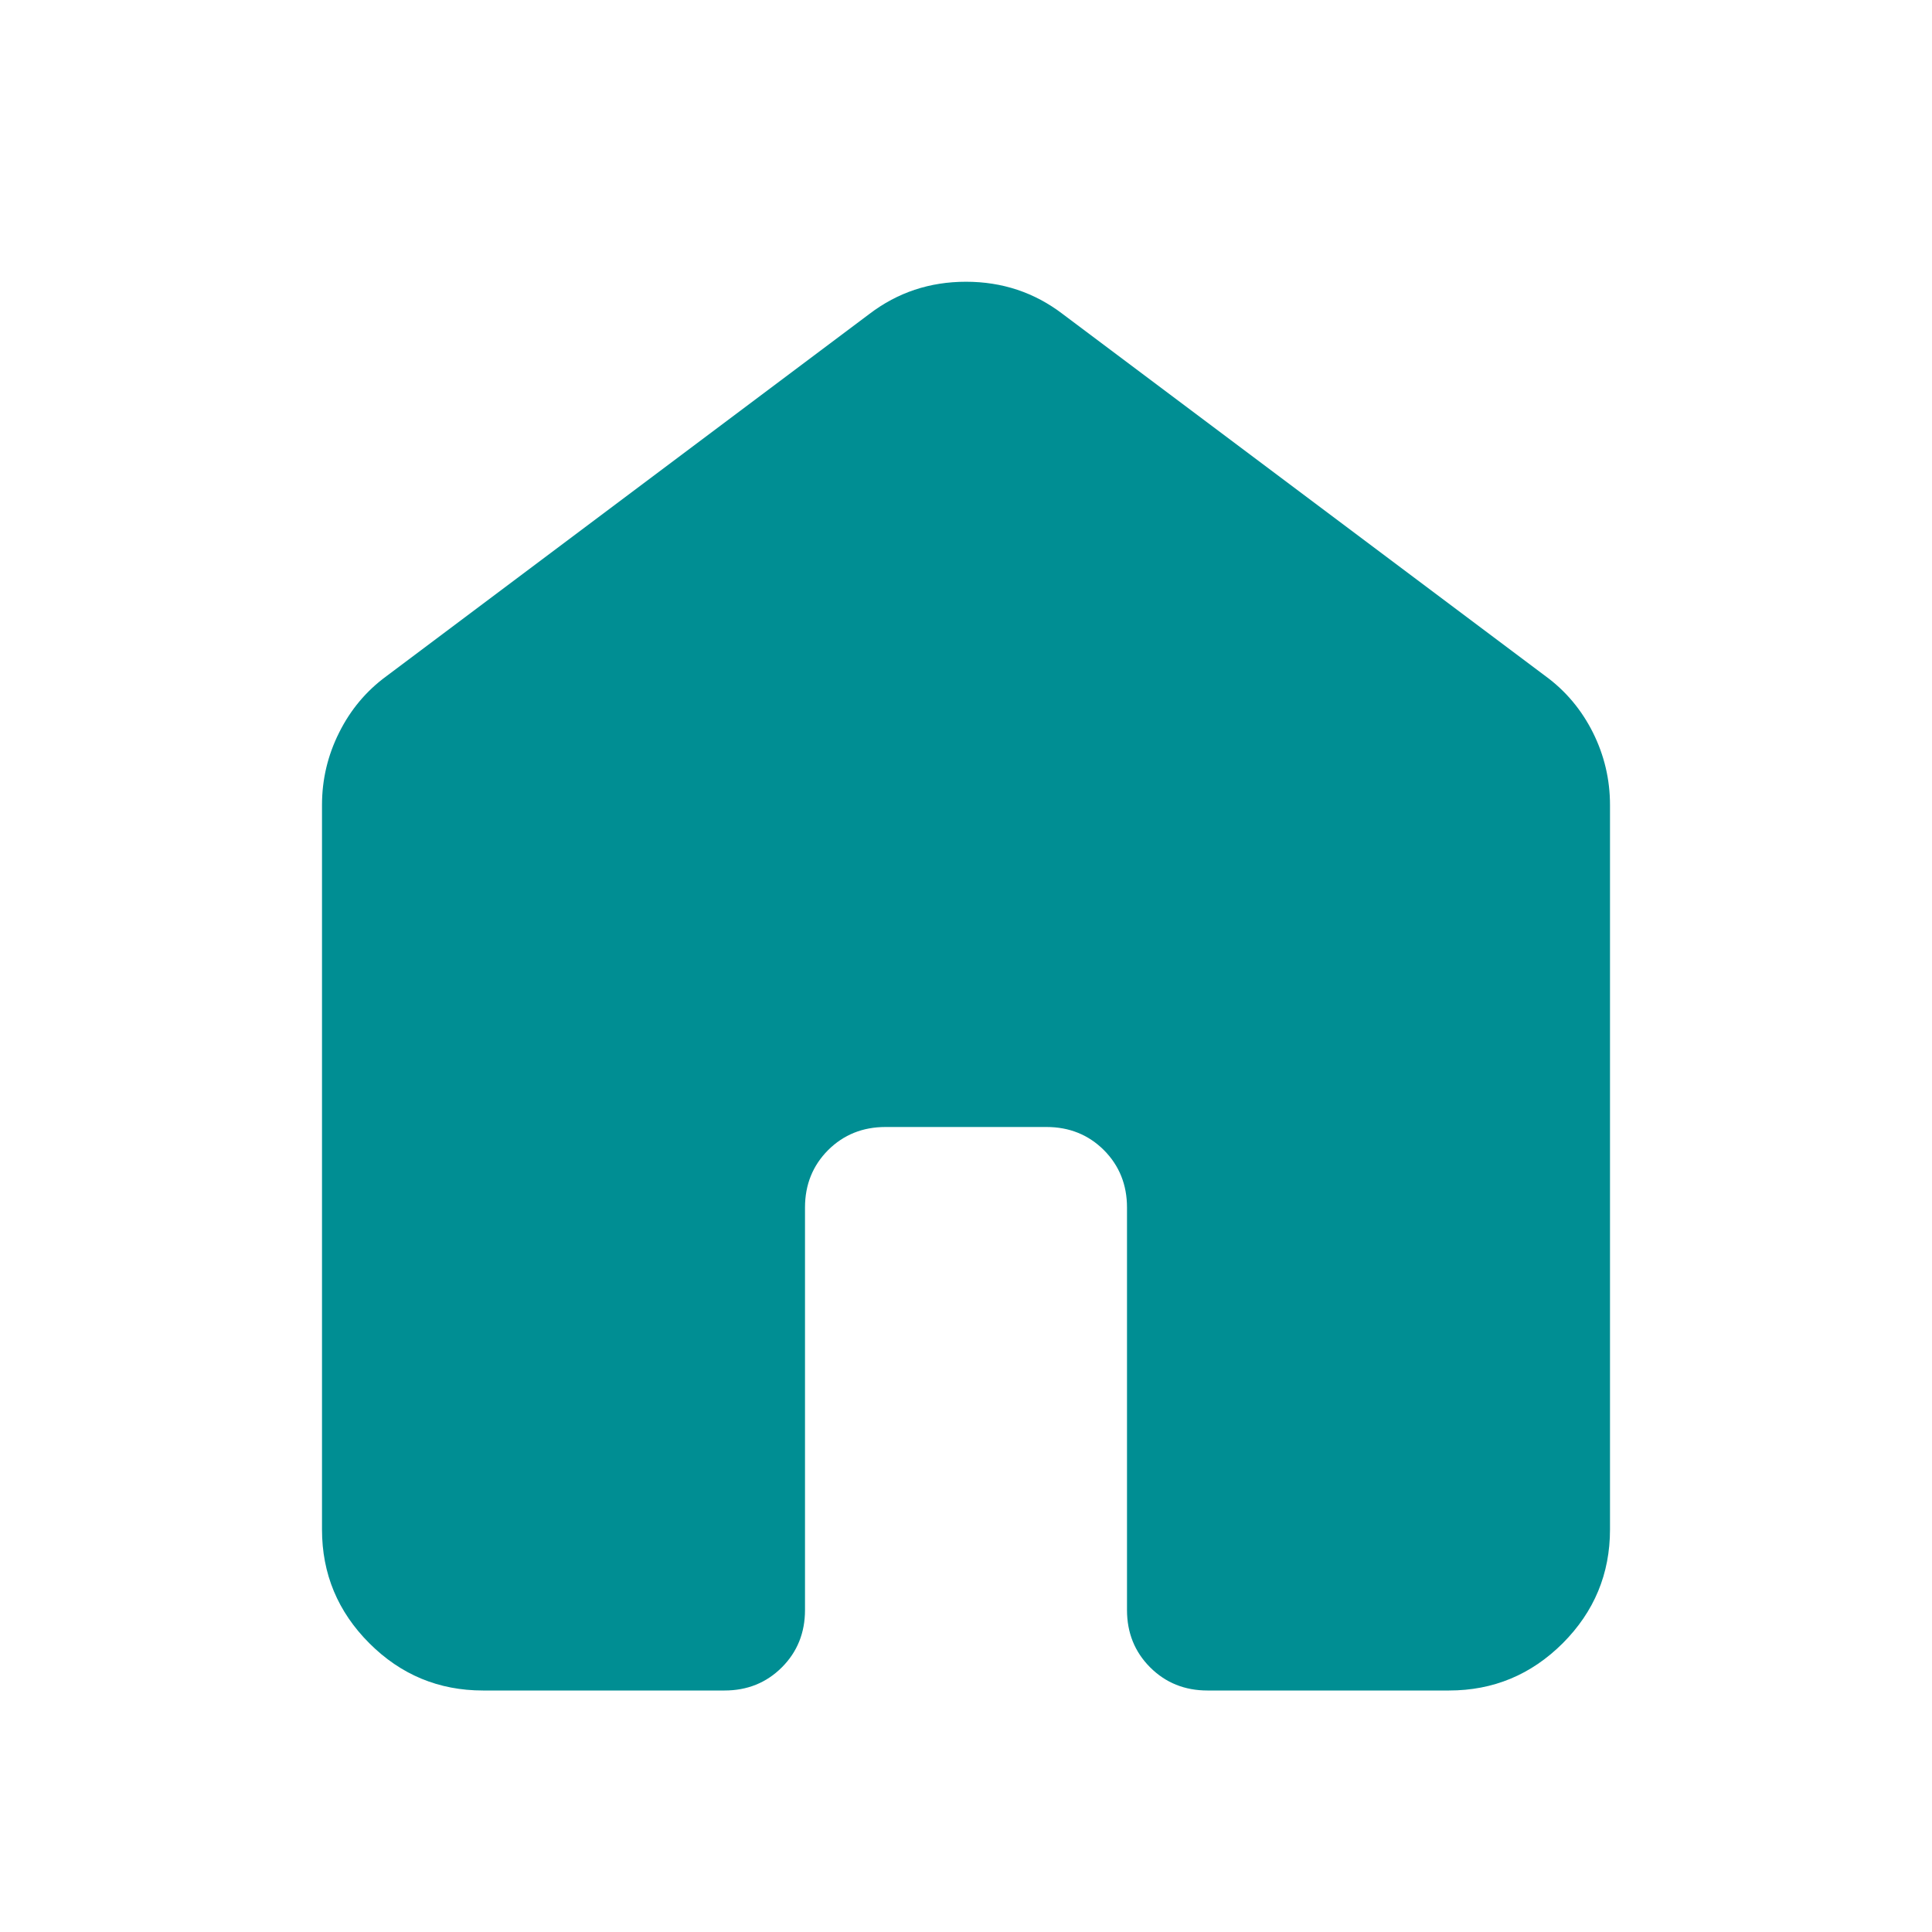
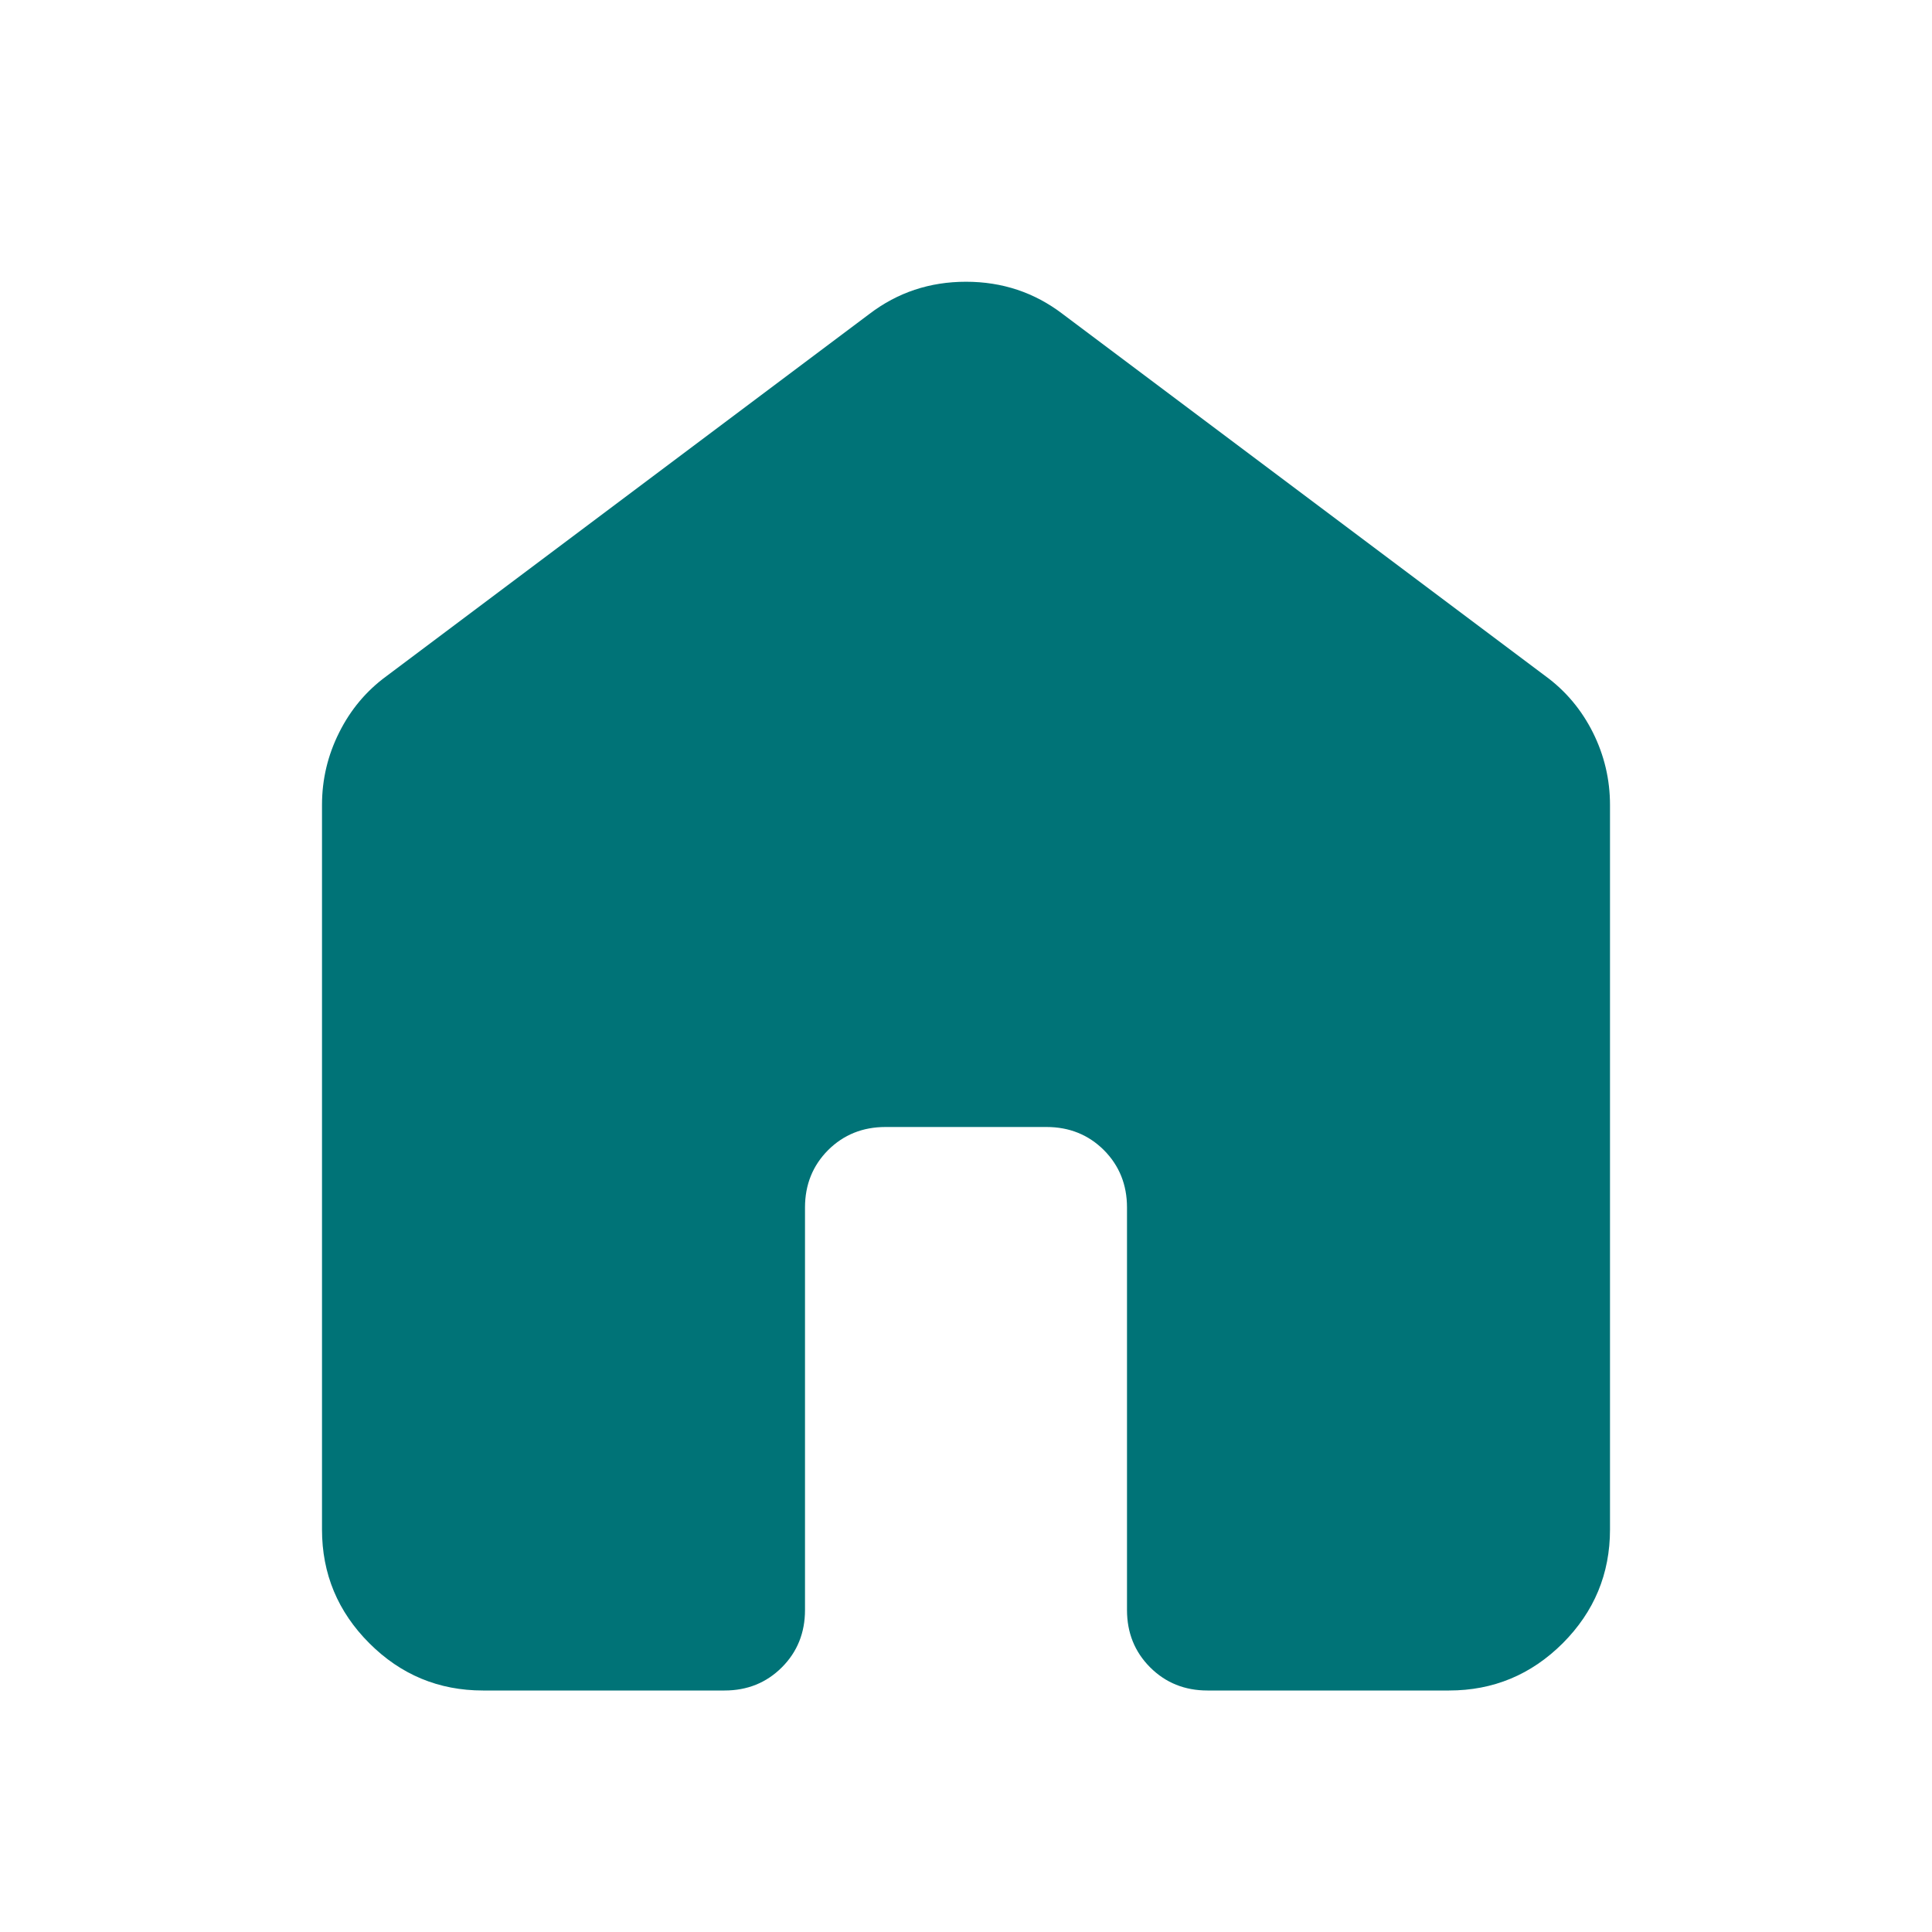
<svg xmlns="http://www.w3.org/2000/svg" preserveAspectRatio="none" overflow="visible" style="display: block;" width="24" height="24" viewBox="0 0 24 24" fill="none">
  <g id="icon / Home">
-     <path id="Vector" d="M4 19V10C4 9.683 4.071 9.383 4.213 9.1C4.354 8.817 4.55 8.583 4.8 8.4L10.8 3.9C11.15 3.633 11.55 3.5 12 3.5C12.45 3.5 12.85 3.633 13.2 3.9L19.2 8.4C19.45 8.583 19.646 8.817 19.788 9.1C19.929 9.383 20 9.683 20 10V19C20 19.55 19.804 20.021 19.413 20.413C19.021 20.804 18.55 21 18 21H15C14.717 21 14.479 20.904 14.287 20.712C14.096 20.521 14 20.283 14 20V15C14 14.717 13.904 14.479 13.713 14.287C13.521 14.096 13.283 14 13 14H11C10.717 14 10.479 14.096 10.287 14.287C10.096 14.479 10 14.717 10 15V20C10 20.283 9.904 20.521 9.713 20.712C9.521 20.904 9.283 21 9 21H6C5.45 21 4.979 20.804 4.588 20.413C4.196 20.021 4 19.55 4 19Z" fill="#008E93" />
+     <path id="Vector" d="M4 19V10C4 9.683 4.071 9.383 4.213 9.1C4.354 8.817 4.55 8.583 4.8 8.4L10.8 3.9C11.15 3.633 11.55 3.5 12 3.5C12.45 3.5 12.85 3.633 13.2 3.9L19.2 8.4C19.45 8.583 19.646 8.817 19.788 9.1C19.929 9.383 20 9.683 20 10V19C20 19.55 19.804 20.021 19.413 20.413C19.021 20.804 18.55 21 18 21H15C14.717 21 14.479 20.904 14.287 20.712C14.096 20.521 14 20.283 14 20V15C14 14.717 13.904 14.479 13.713 14.287C13.521 14.096 13.283 14 13 14H11C10.717 14 10.479 14.096 10.287 14.287C10.096 14.479 10 14.717 10 15V20C10 20.283 9.904 20.521 9.713 20.712C9.521 20.904 9.283 21 9 21H6C5.45 21 4.979 20.804 4.588 20.413C4.196 20.021 4 19.55 4 19Z" fill="#007377" />
  </g>
</svg>
